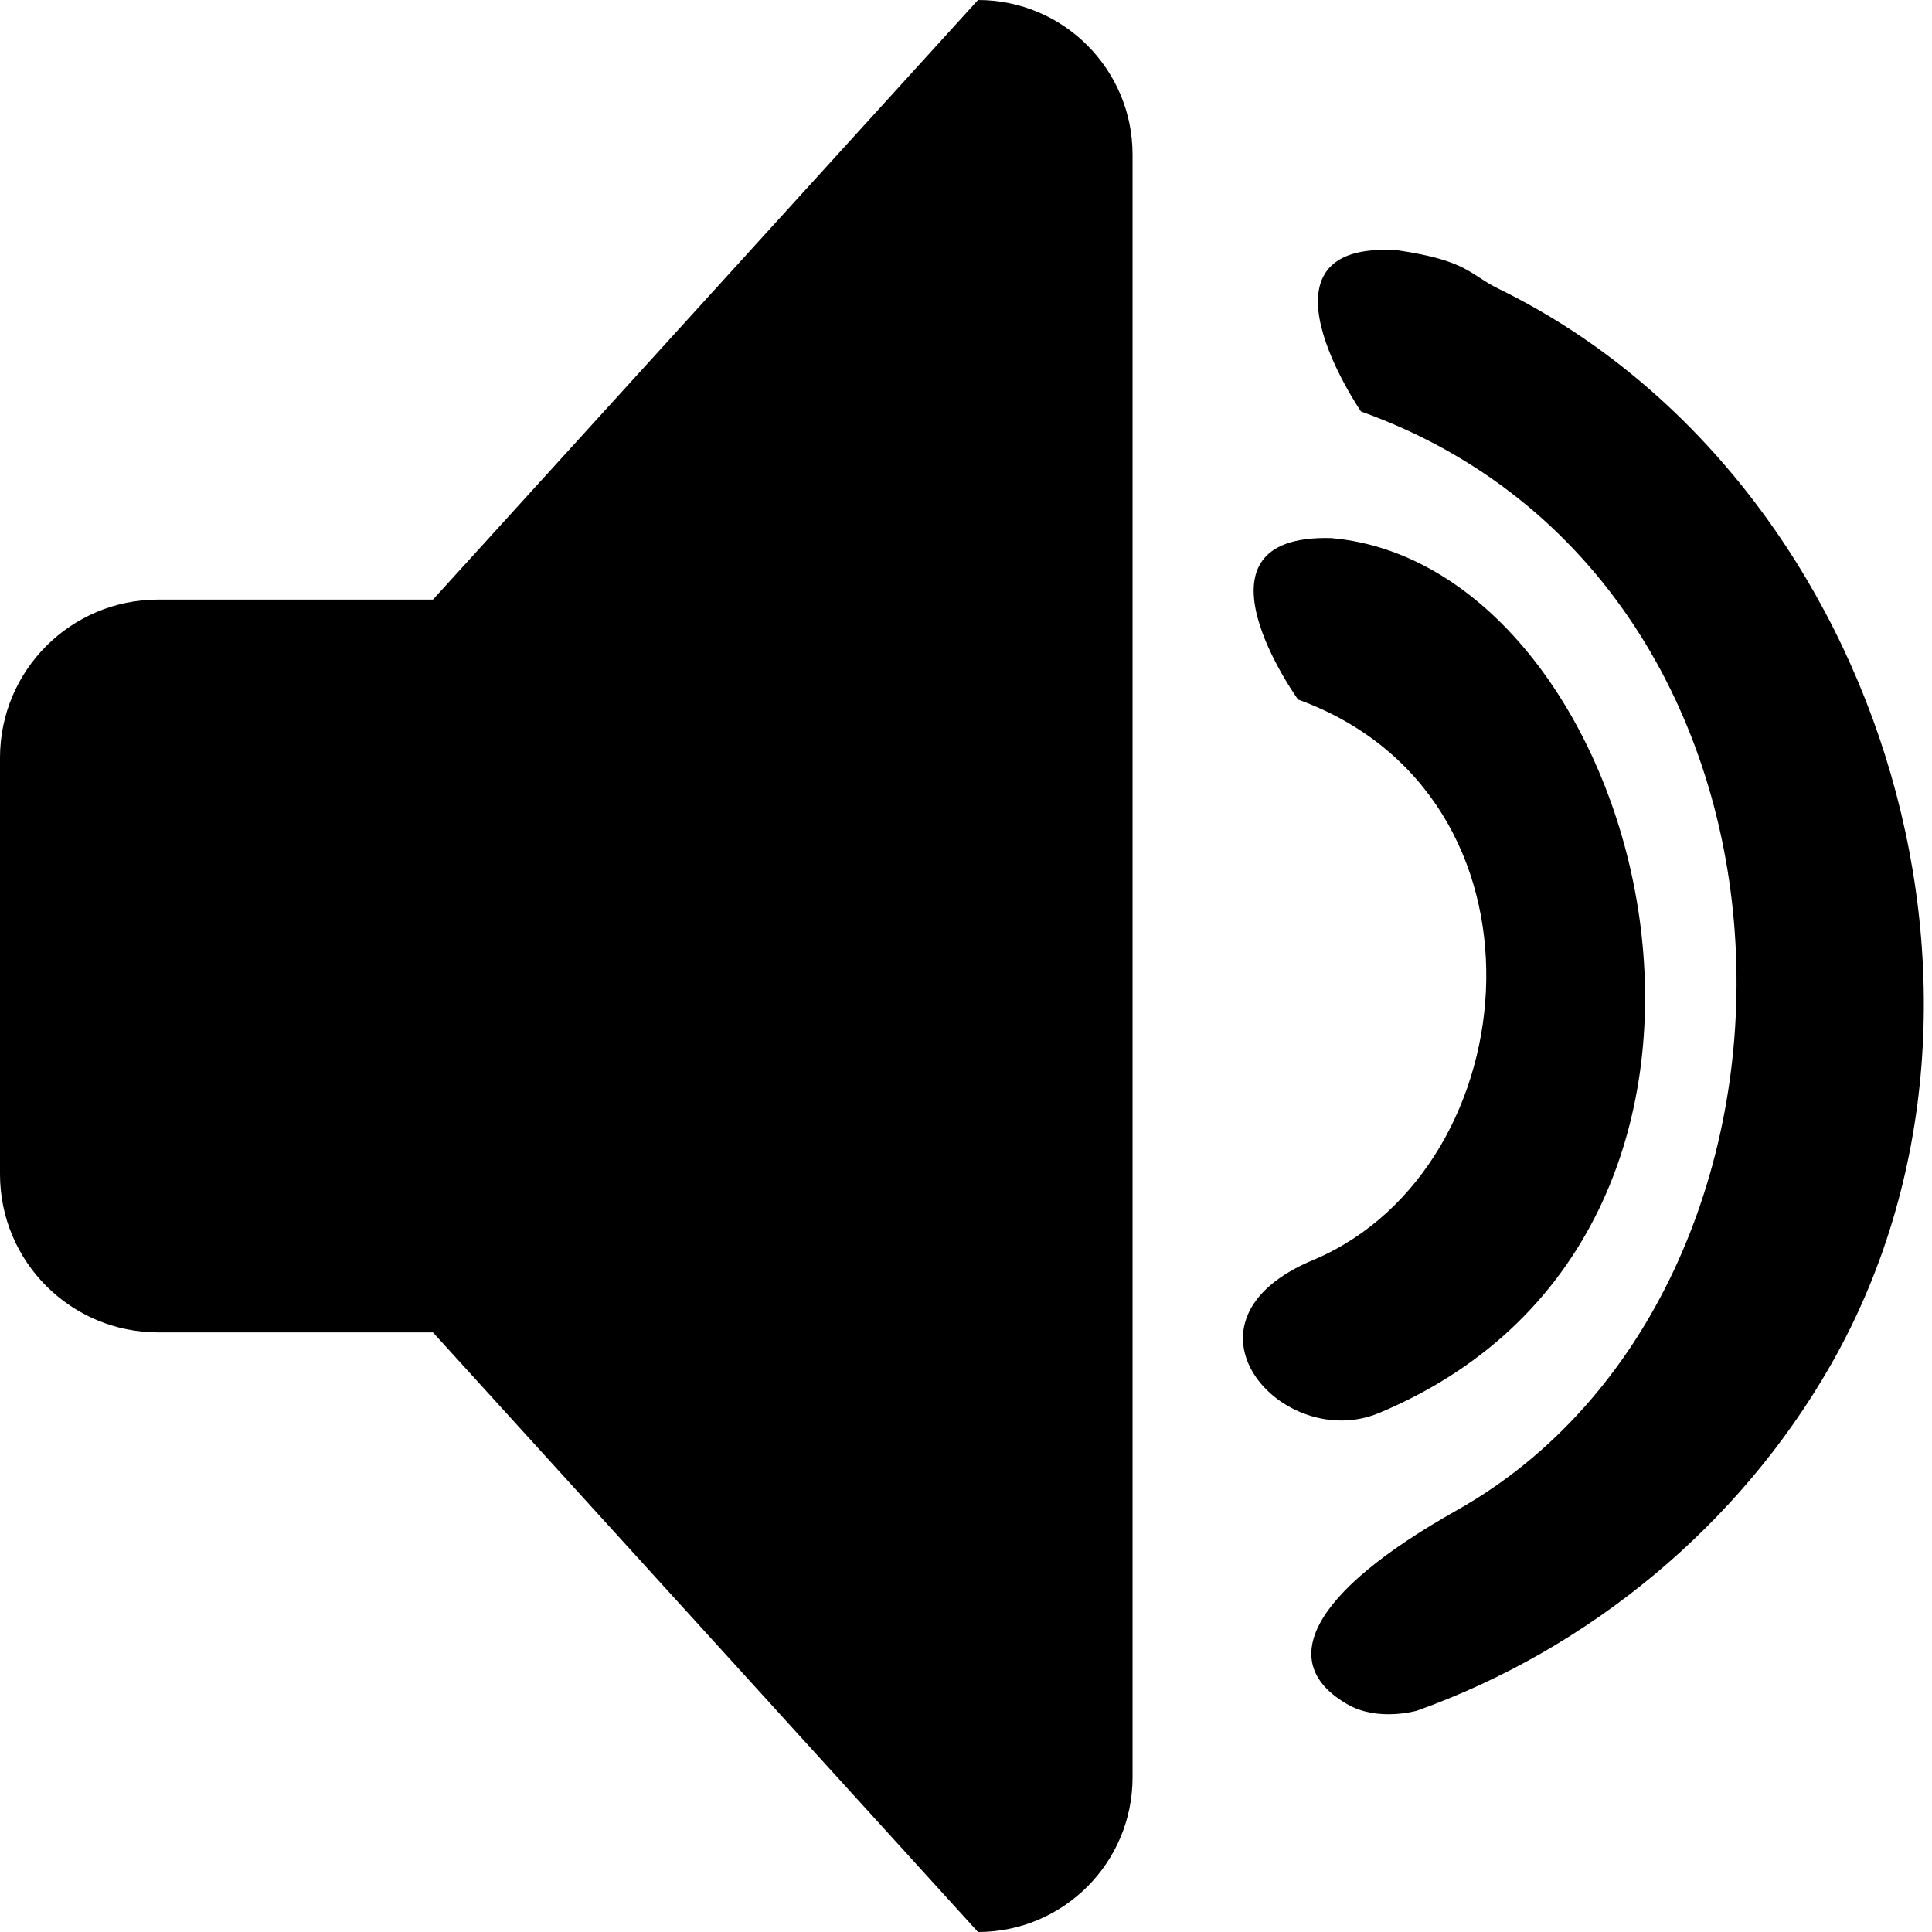
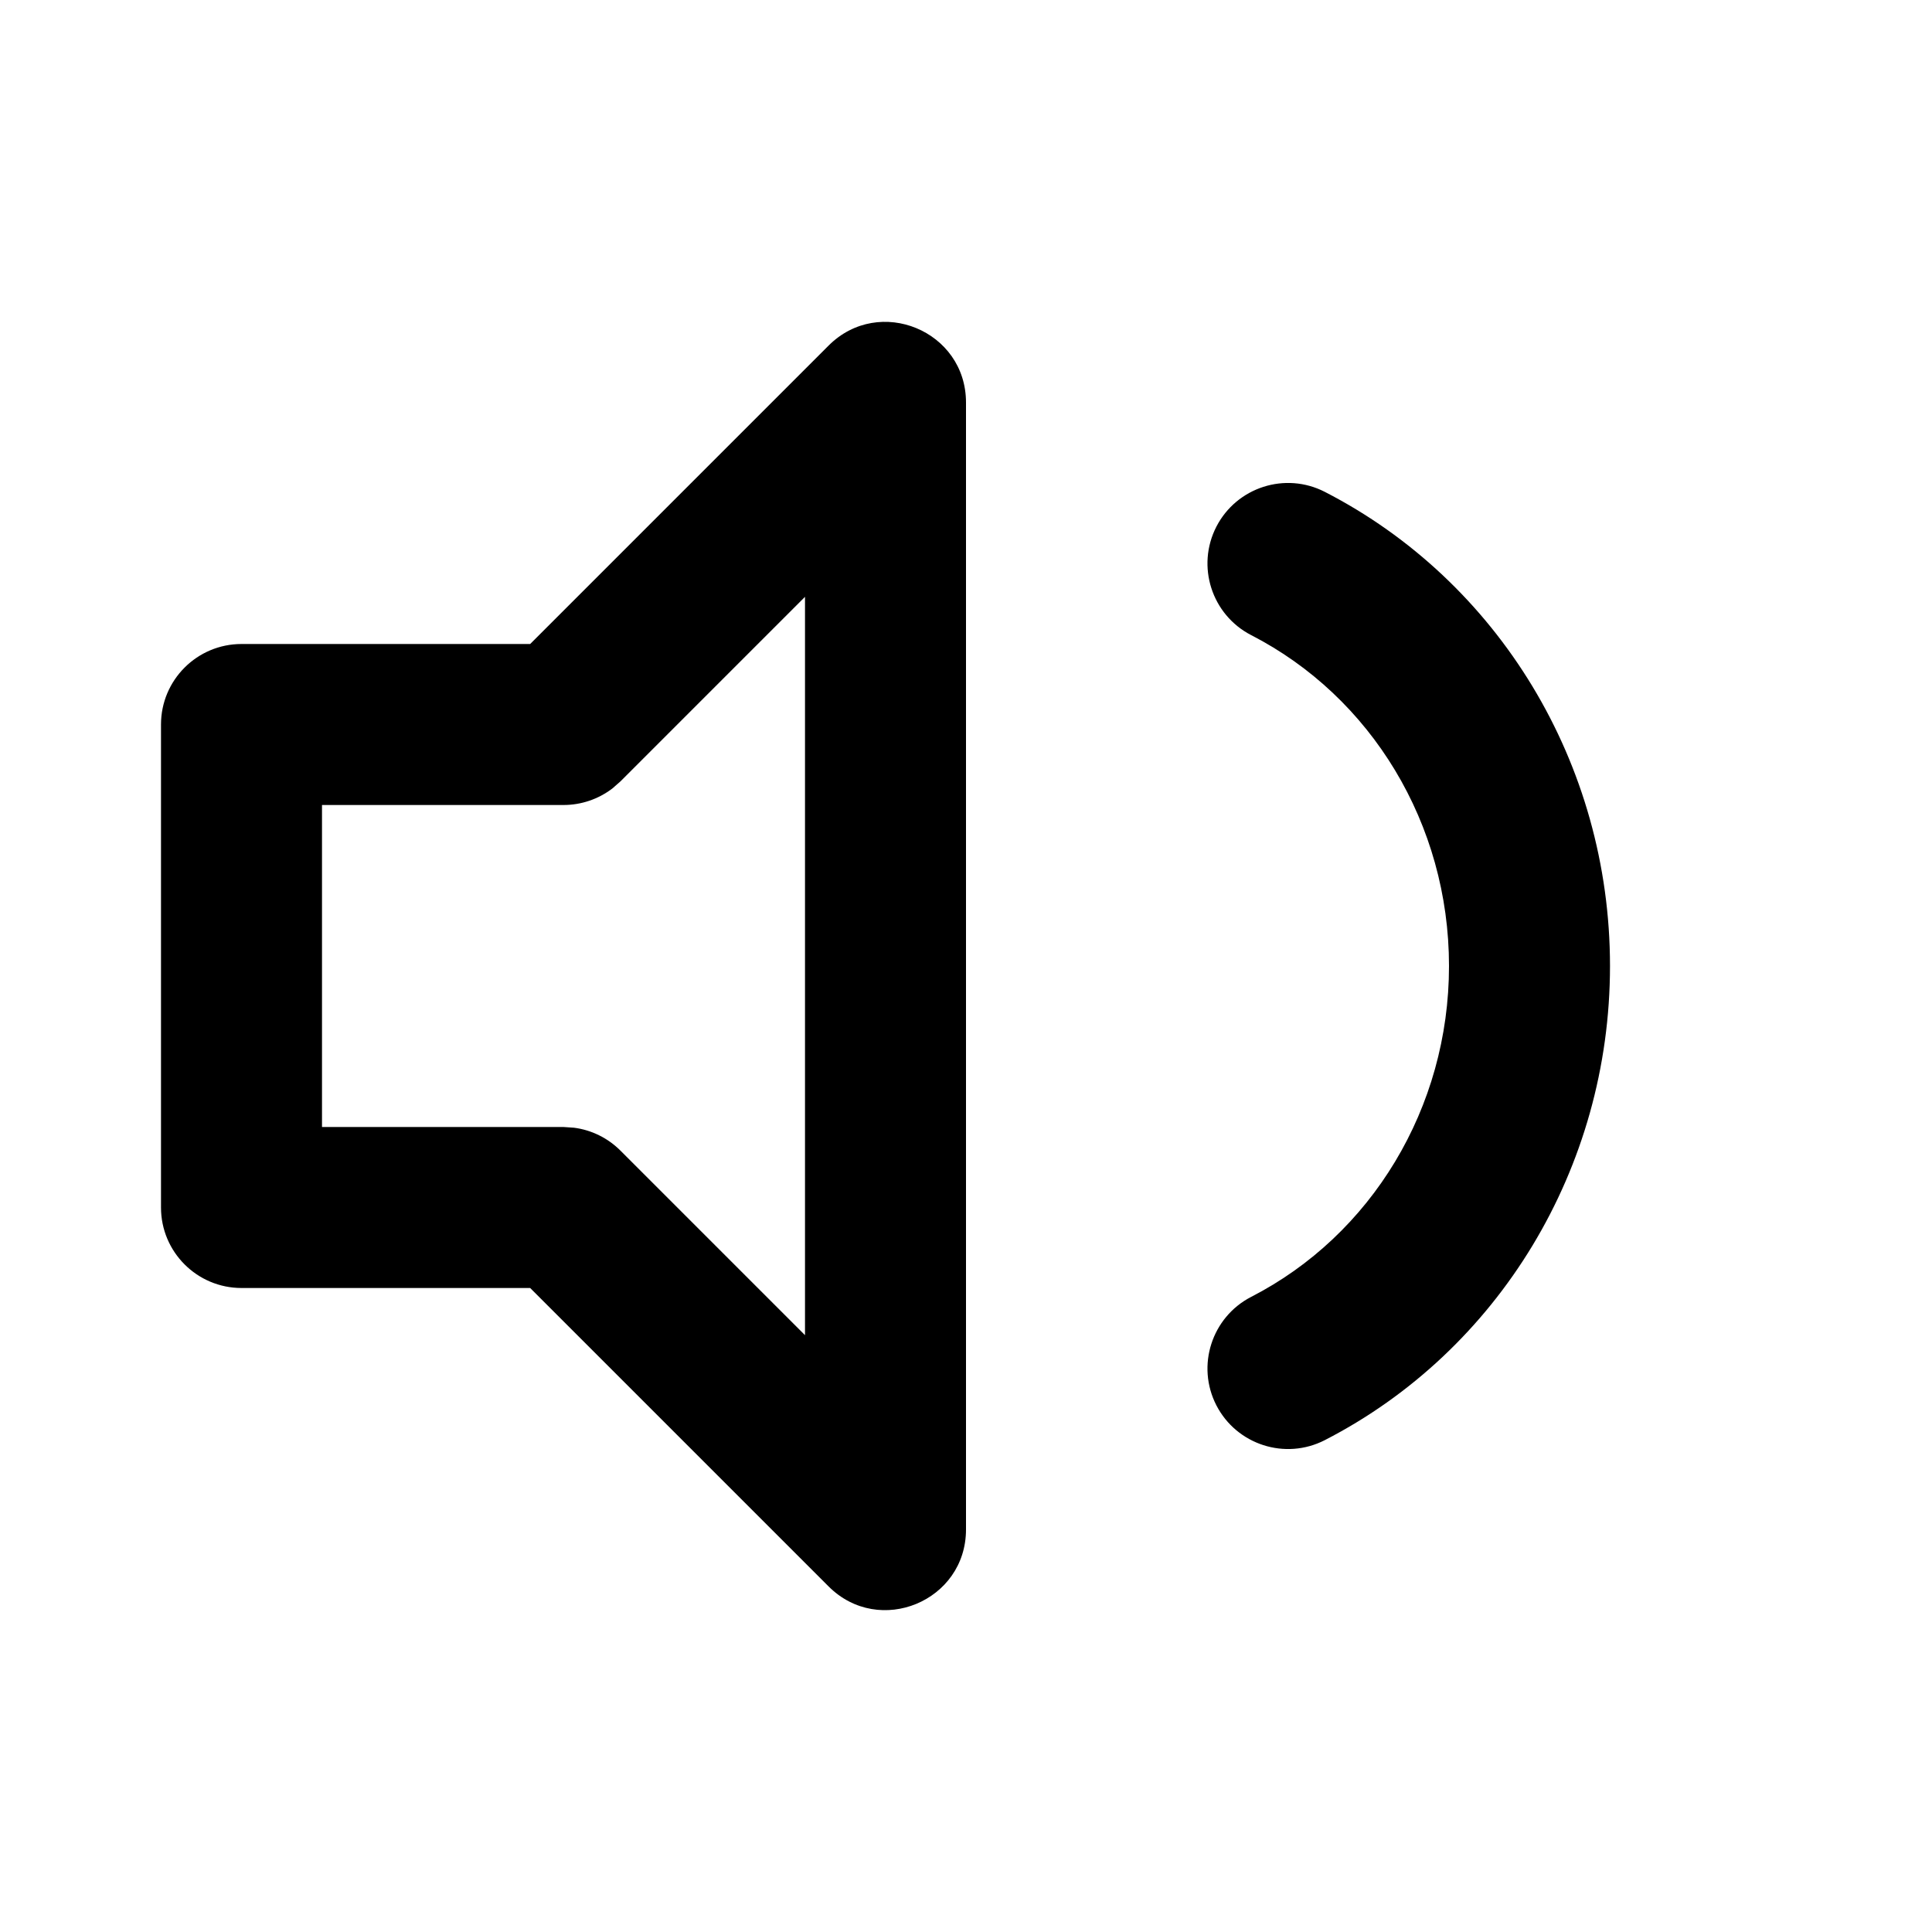
- <svg xmlns="http://www.w3.org/2000/svg" width="75%" height="75%" viewBox="0 0 29 29" version="1.1" xml:space="preserve" style="fill-rule:evenodd;clip-rule:evenodd;stroke-linejoin:round;stroke-miterlimit:1.414;">
-   <g id="volume-mid" transform="matrix(1,0,0,1,-165,-5)">
-     <g>
-       <g transform="matrix(1,0,0,1,0.75,-1)">
-         <path d="M184.233,14.077C188.981,14.489 191.571,24.435 184.954,27.208C183.497,27.819 181.723,25.826 183.988,24.902C187.22,23.511 187.697,17.939 183.734,16.5C183.734,16.5 181.944,14.012 184.233,14.077Z" style="fill-rule:nonzero;" />
-       </g>
-       <g transform="matrix(1.79727,0,0,1.79727,-145.137,-17.5434)">
-         <path d="M184.236,14.634C184.819,14.72 184.834,14.837 185.078,14.956C188.213,16.489 189.629,20.834 187.848,23.947C187.088,25.275 185.842,26.312 184.395,26.83C184.395,26.83 184.071,26.925 183.815,26.778C183.217,26.436 183.496,25.849 184.723,25.159C187.985,23.325 187.943,17.417 183.927,15.98C183.927,15.98 182.939,14.544 184.236,14.634Z" style="fill-rule:nonzero;" />
-       </g>
-       <g transform="matrix(1,0,0,1,40,0)">
-         <path d="M131.499,14L139.68,5C140.961,5 142,6.039 142,7.32L142,31.68C142,32.961 140.961,34 139.68,34L131.499,25L127.375,25C126.063,25 125,23.937 125,22.625L125,16.375C125,15.063 126.063,14 127.375,14L131.499,14Z" />
-       </g>
-     </g>
-   </g>
+ <svg xmlns="http://www.w3.org/2000/svg" fill="#000000" width="800px" height="800px" viewBox="0 0 24 24">
+   <path fill-rule="evenodd" d="M12,5 L12,19 C12,19.891 10.923,20.337 10.293,19.707 L6.586,16 L3,16 C2.448,16 2,15.552 2,15 L2,9 C2,8.448 2.448,8 3,8 L6.586,8 L10.293,4.293 C10.923,3.663 12,4.109 12,5 Z M15.11,6.543 C15.363,6.052 15.966,5.858 16.457,6.11 C18.613,7.218 20,9.484 20,12 C20,14.516 18.613,16.782 16.457,17.89 C15.966,18.142 15.363,17.948 15.11,17.457 C14.858,16.966 15.052,16.363 15.543,16.11 C17.033,15.345 18,13.766 18,12 C18,10.234 17.033,8.655 15.543,7.89 C15.052,7.637 14.858,7.034 15.11,6.543 Z M10,7.414 L10,16.586 L7.707,14.293 C7.551,14.137 7.348,14.037 7.131,14.009 L7,14 L4,14 L4,10 L7,10 C7.221,10 7.434,9.927 7.608,9.794 L7.707,9.707 L10,7.414 Z" />
</svg>
